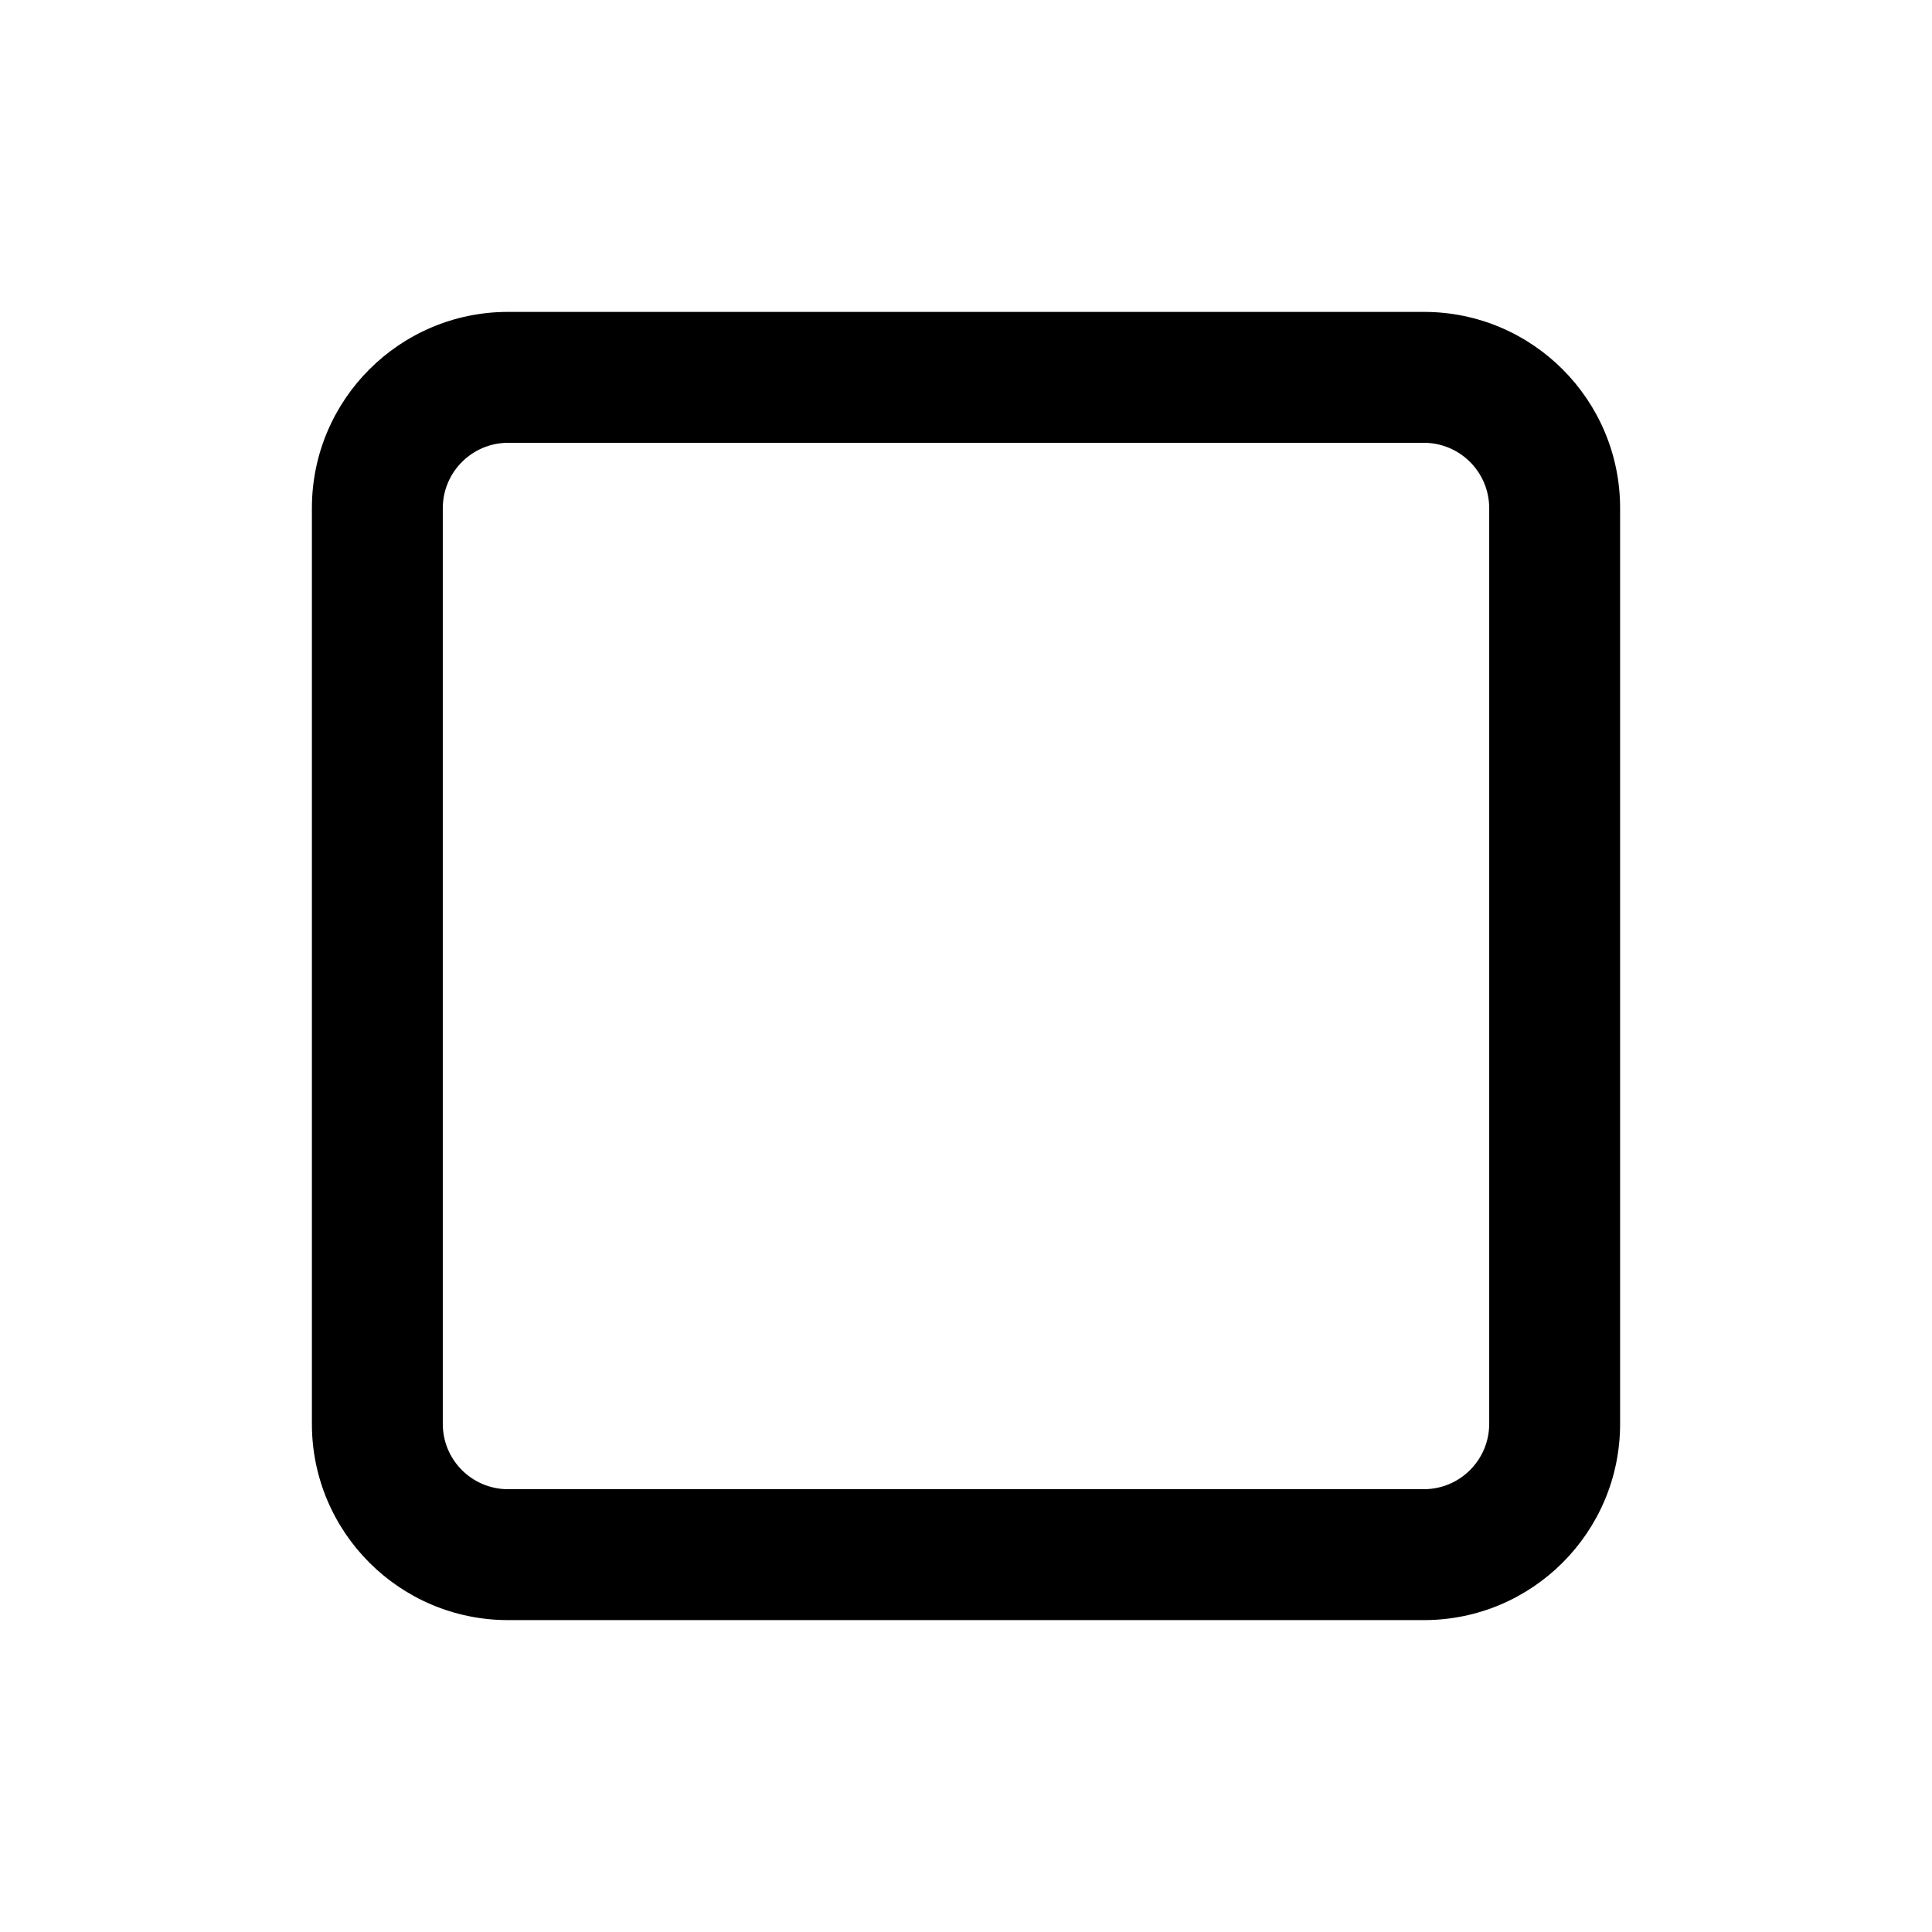
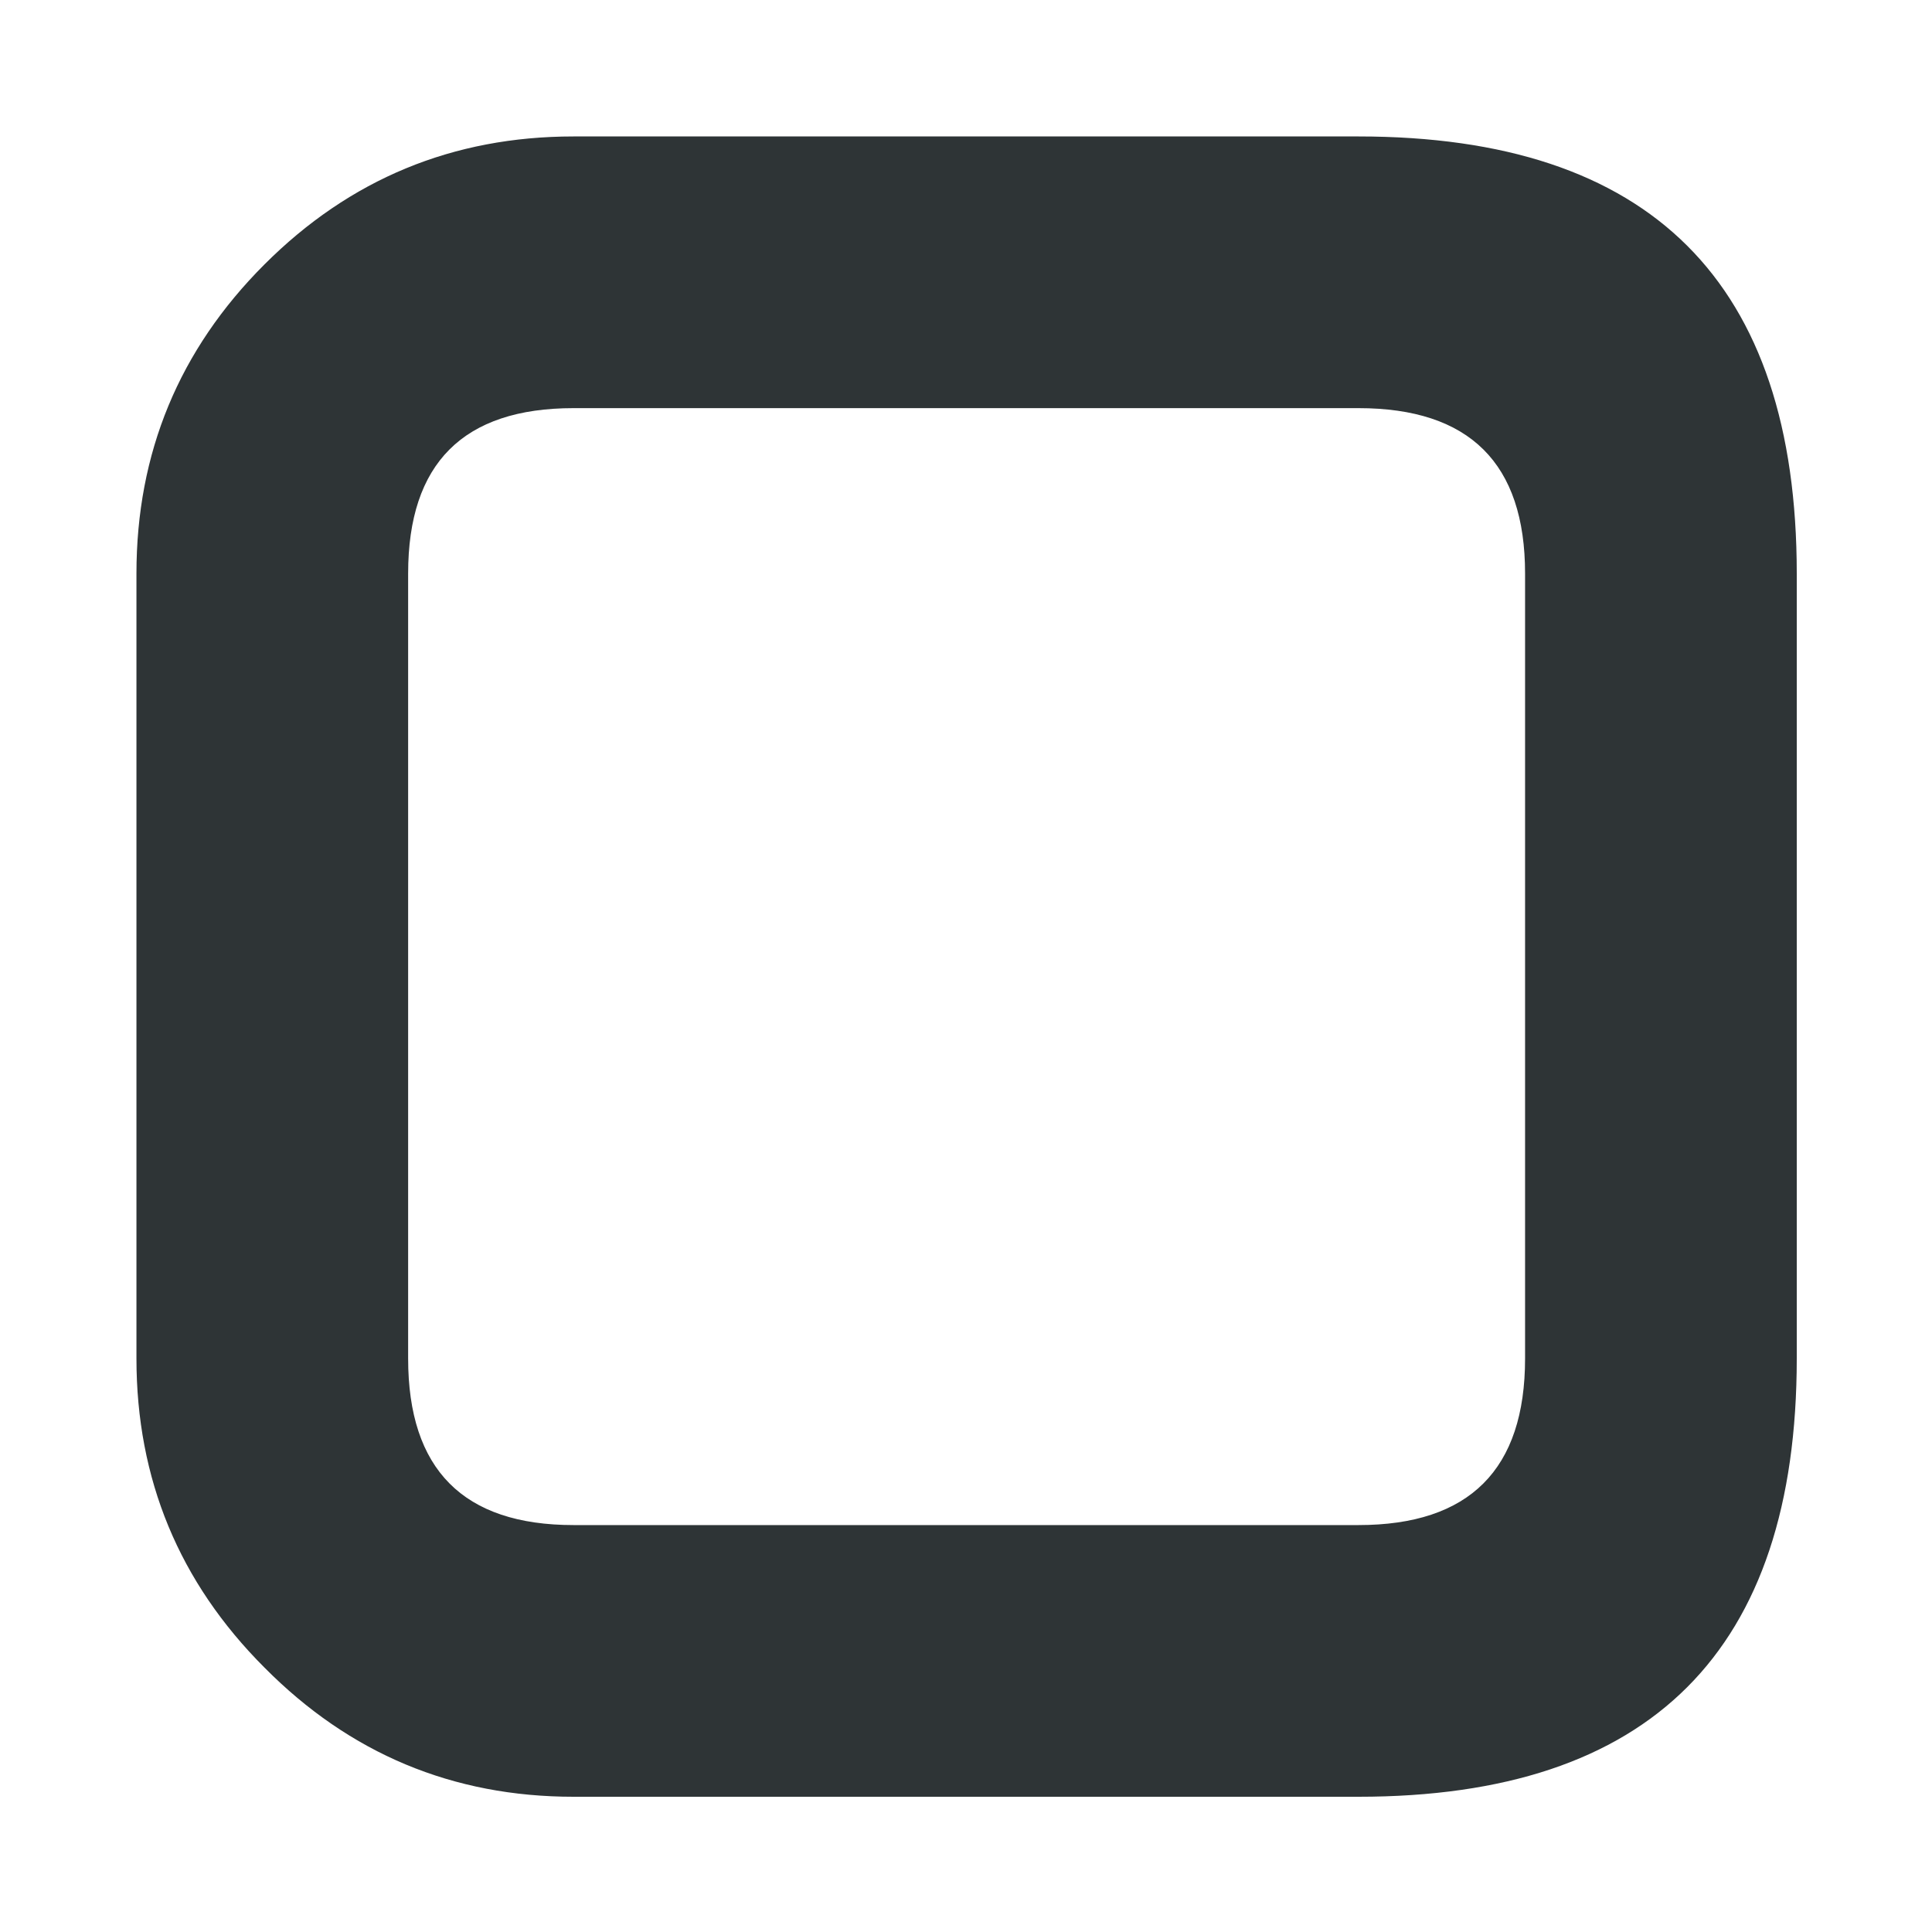
- <svg xmlns="http://www.w3.org/2000/svg" width="16" height="16" viewBox="0 0 16 16">
-   <path fill-rule="evenodd" d="M4.208 2.583h7.584a1.625 1.625 0 0 1 1.625 1.625v7.584a1.625 1.625 0 0 1-1.625 1.625H4.208a1.625 1.625 0 0 1-1.625-1.625V4.208a1.625 1.625 0 0 1 1.625-1.625zM4.208 3.667a.542.542 0 0 0-.541.541v7.584c0 .299.242.541.541.541h7.584a.542.542 0 0 0 .541-.541V4.208a.542.542 0 0 0-.541-.541z" />
+ <svg xmlns="http://www.w3.org/2000/svg" width="16" height="16" viewBox="0 0 16 16" fill="#2e3436">
+   <path fill-rule="evenodd" d="M1.13 4.75L1.13 11.25Q1.13 12.75 2.19 13.81Q3.25 14.88 4.75 14.88L11.25 14.88Q14.88 14.88 14.88 11.25L14.88 4.75Q14.88 1.13 11.25 1.13L4.75 1.13Q3.25 1.13 2.19 2.19Q1.13 3.25 1.13 4.75ZM4.75 12.63Q3.38 12.63 3.38 11.25L3.38 4.75Q3.38 3.38 4.75 3.38L11.25 3.38Q12.63 3.38 12.63 4.75L12.63 11.25Q12.63 12.63 11.25 12.63L4.75 12.63Z" />
</svg>
